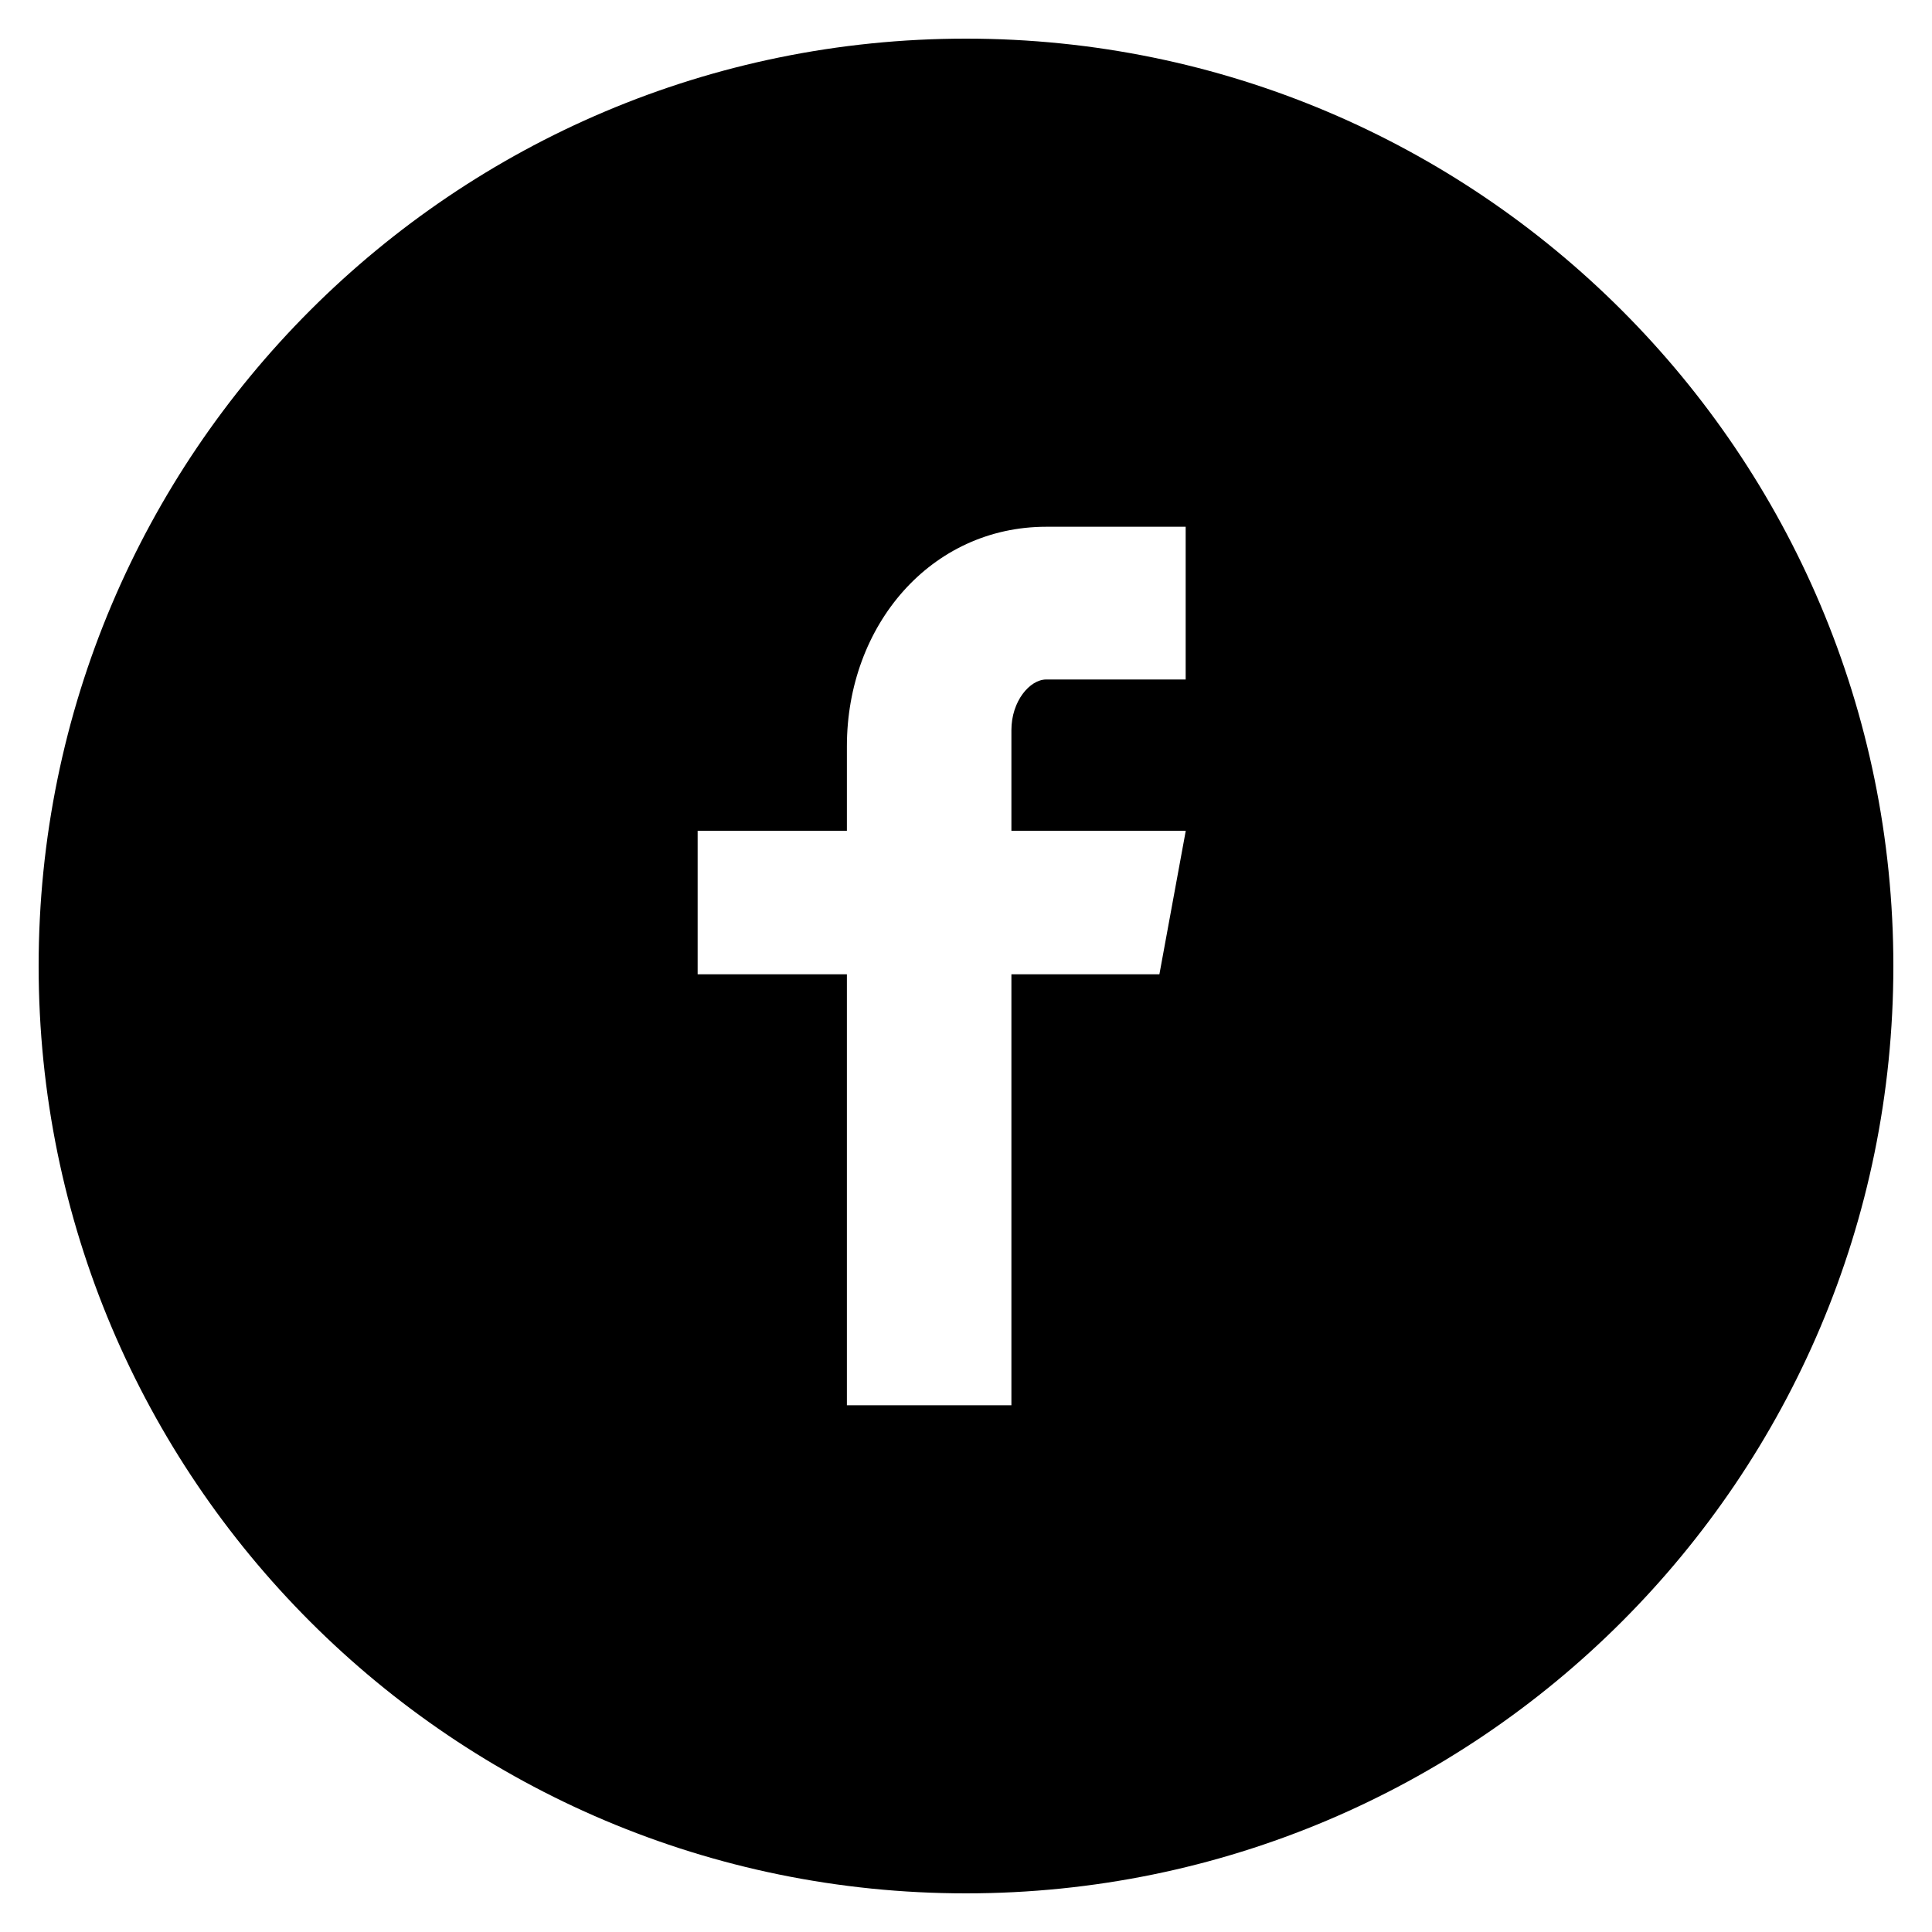
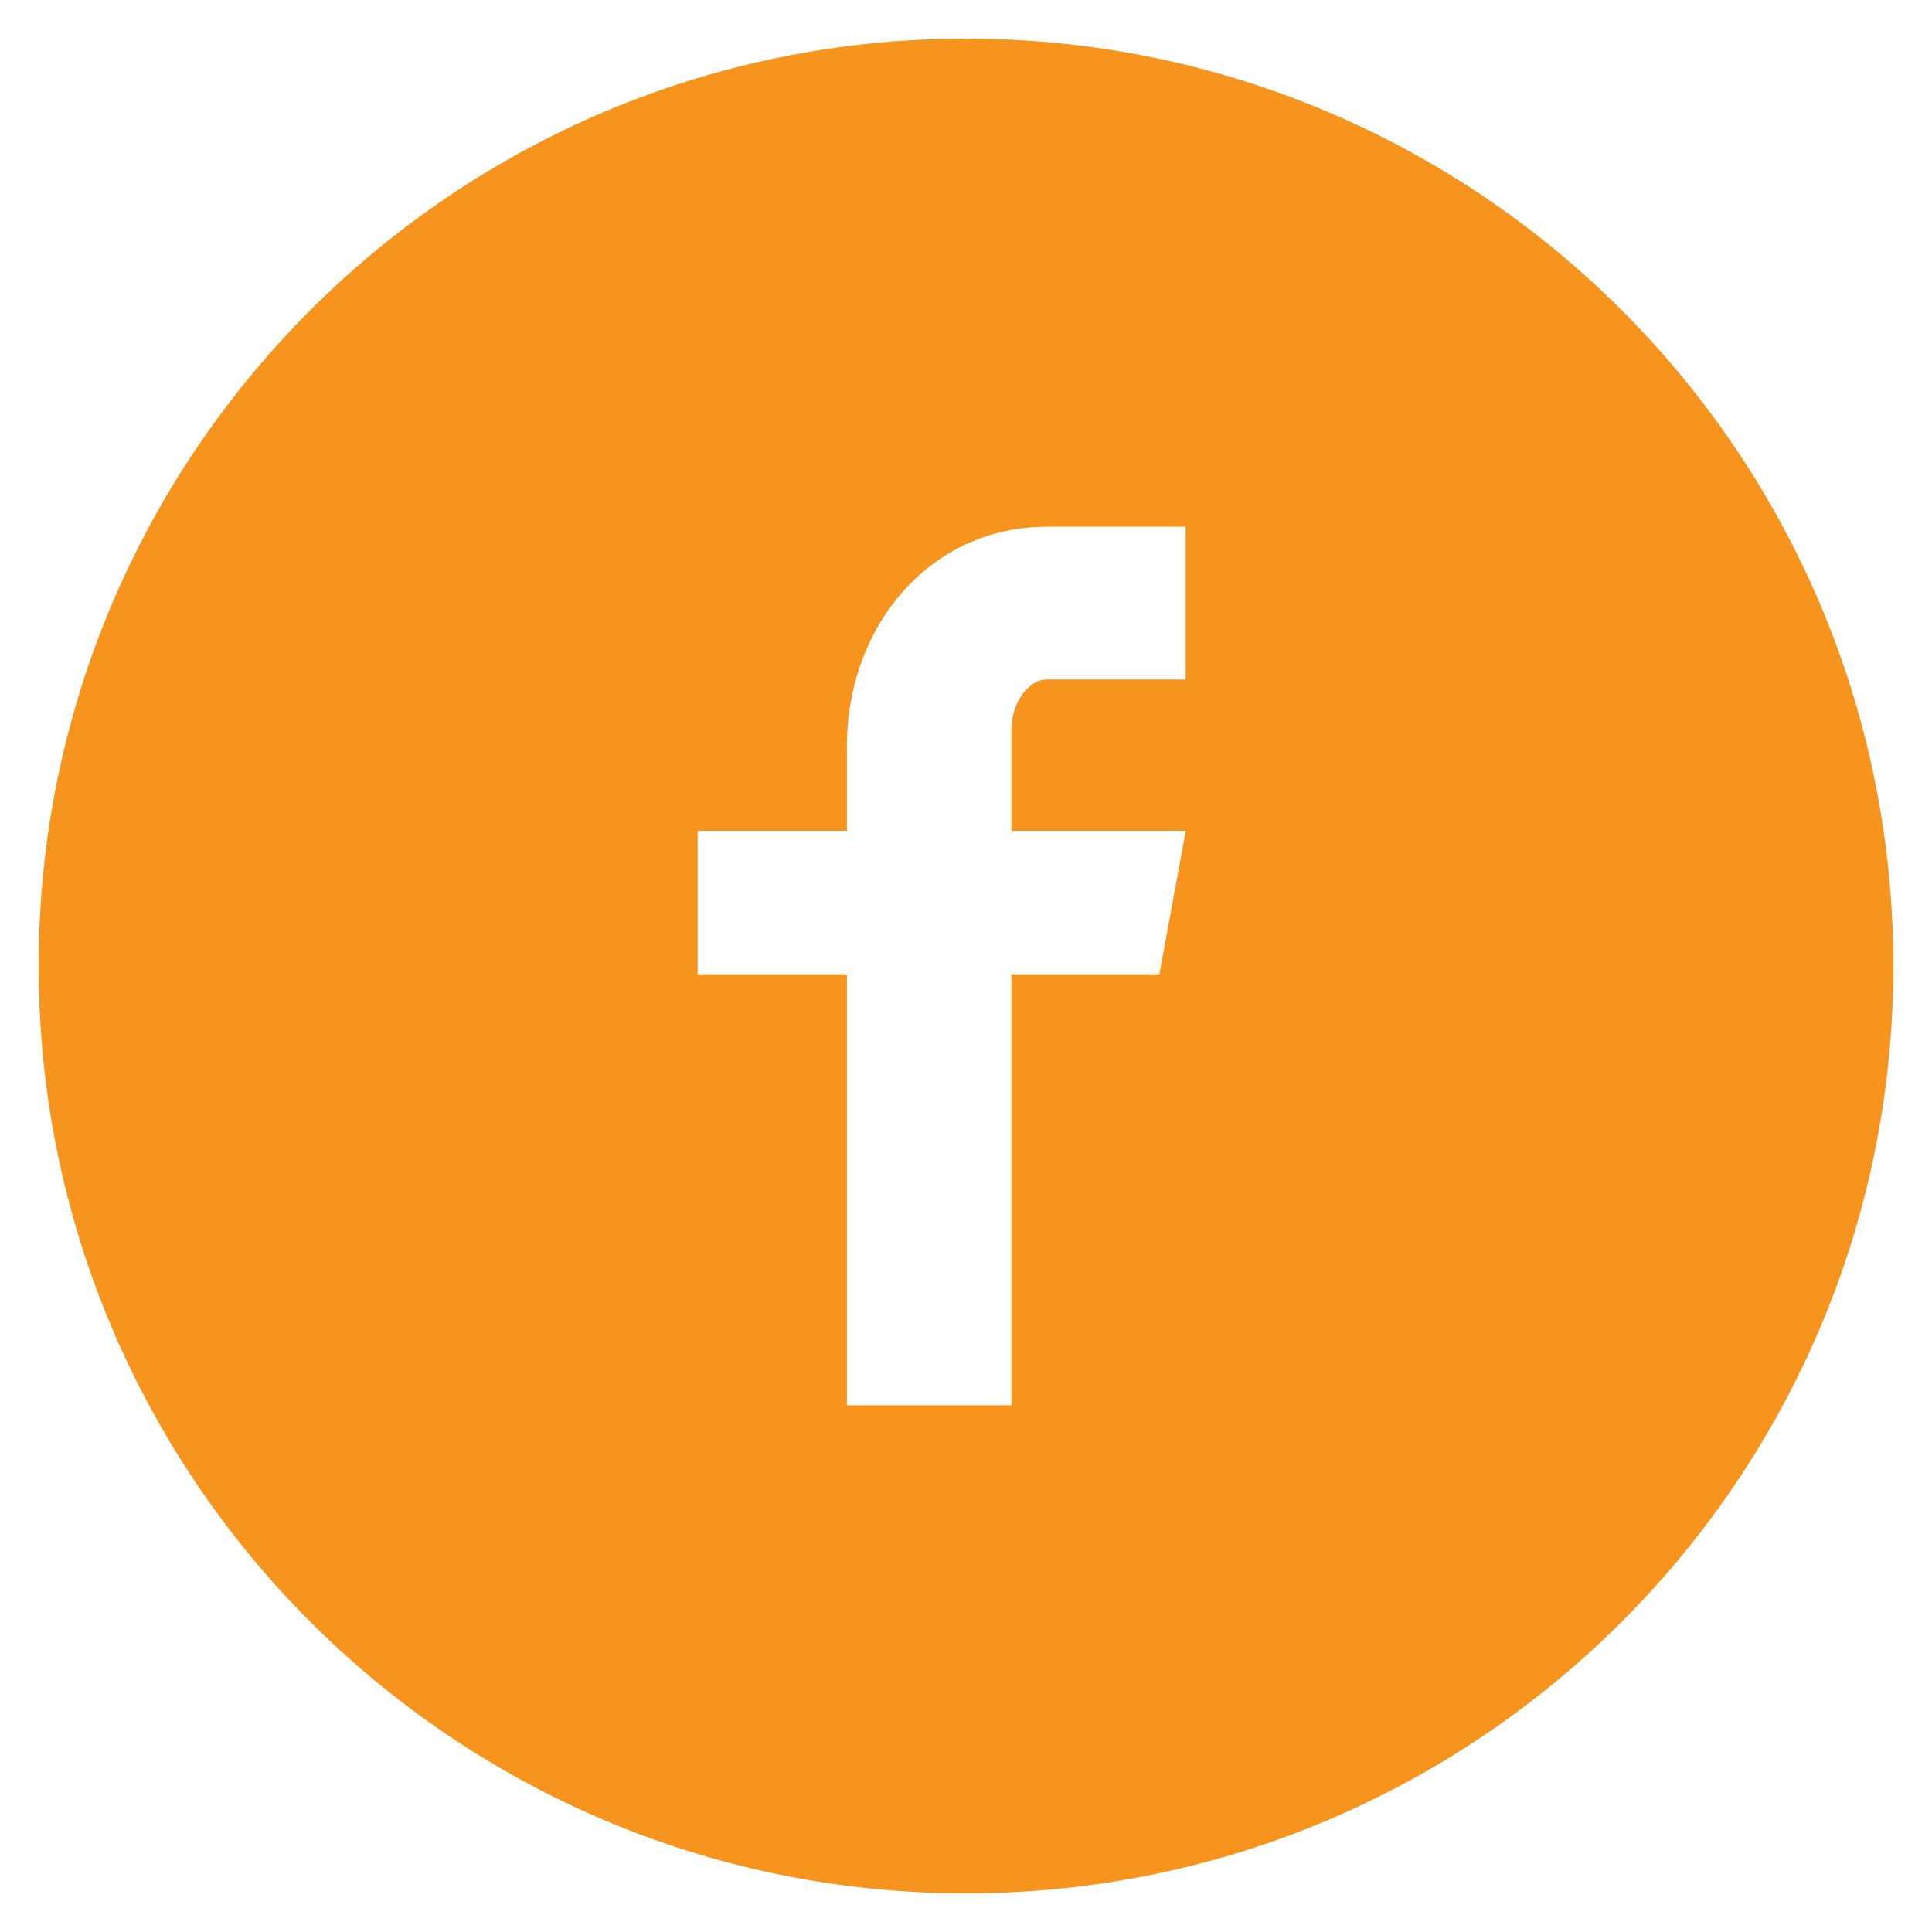
<svg xmlns="http://www.w3.org/2000/svg" width="40" height="40" viewBox="0 0 40 40" fill="none">
-   <path d="M20 0.8C9.396 0.8 0.8 9.396 0.8 20C0.8 30.604 9.396 39.2 20 39.2C30.604 39.2 39.2 30.604 39.2 20C39.2 9.396 30.604 0.8 20 0.8ZM24.548 14.068H21.662C21.32 14.068 20.94 14.518 20.94 15.116V17.2H24.55L24.004 20.172H20.94V29.094H17.534V20.172H14.444V17.2H17.534V15.452C17.534 12.944 19.274 10.906 21.662 10.906H24.548V14.068Z" fill="black" />
+   <path d="M20 0.8C9.396 0.8 0.8 9.396 0.8 20C0.8 30.604 9.396 39.2 20 39.2C30.604 39.2 39.2 30.604 39.2 20C39.2 9.396 30.604 0.8 20 0.8ZM24.548 14.068H21.662C21.32 14.068 20.94 14.518 20.94 15.116V17.2H24.55L24.004 20.172H20.94V29.094H17.534V20.172H14.444V17.2H17.534V15.452C17.534 12.944 19.274 10.906 21.662 10.906H24.548V14.068Z" fill="#f7941e" />
</svg>
